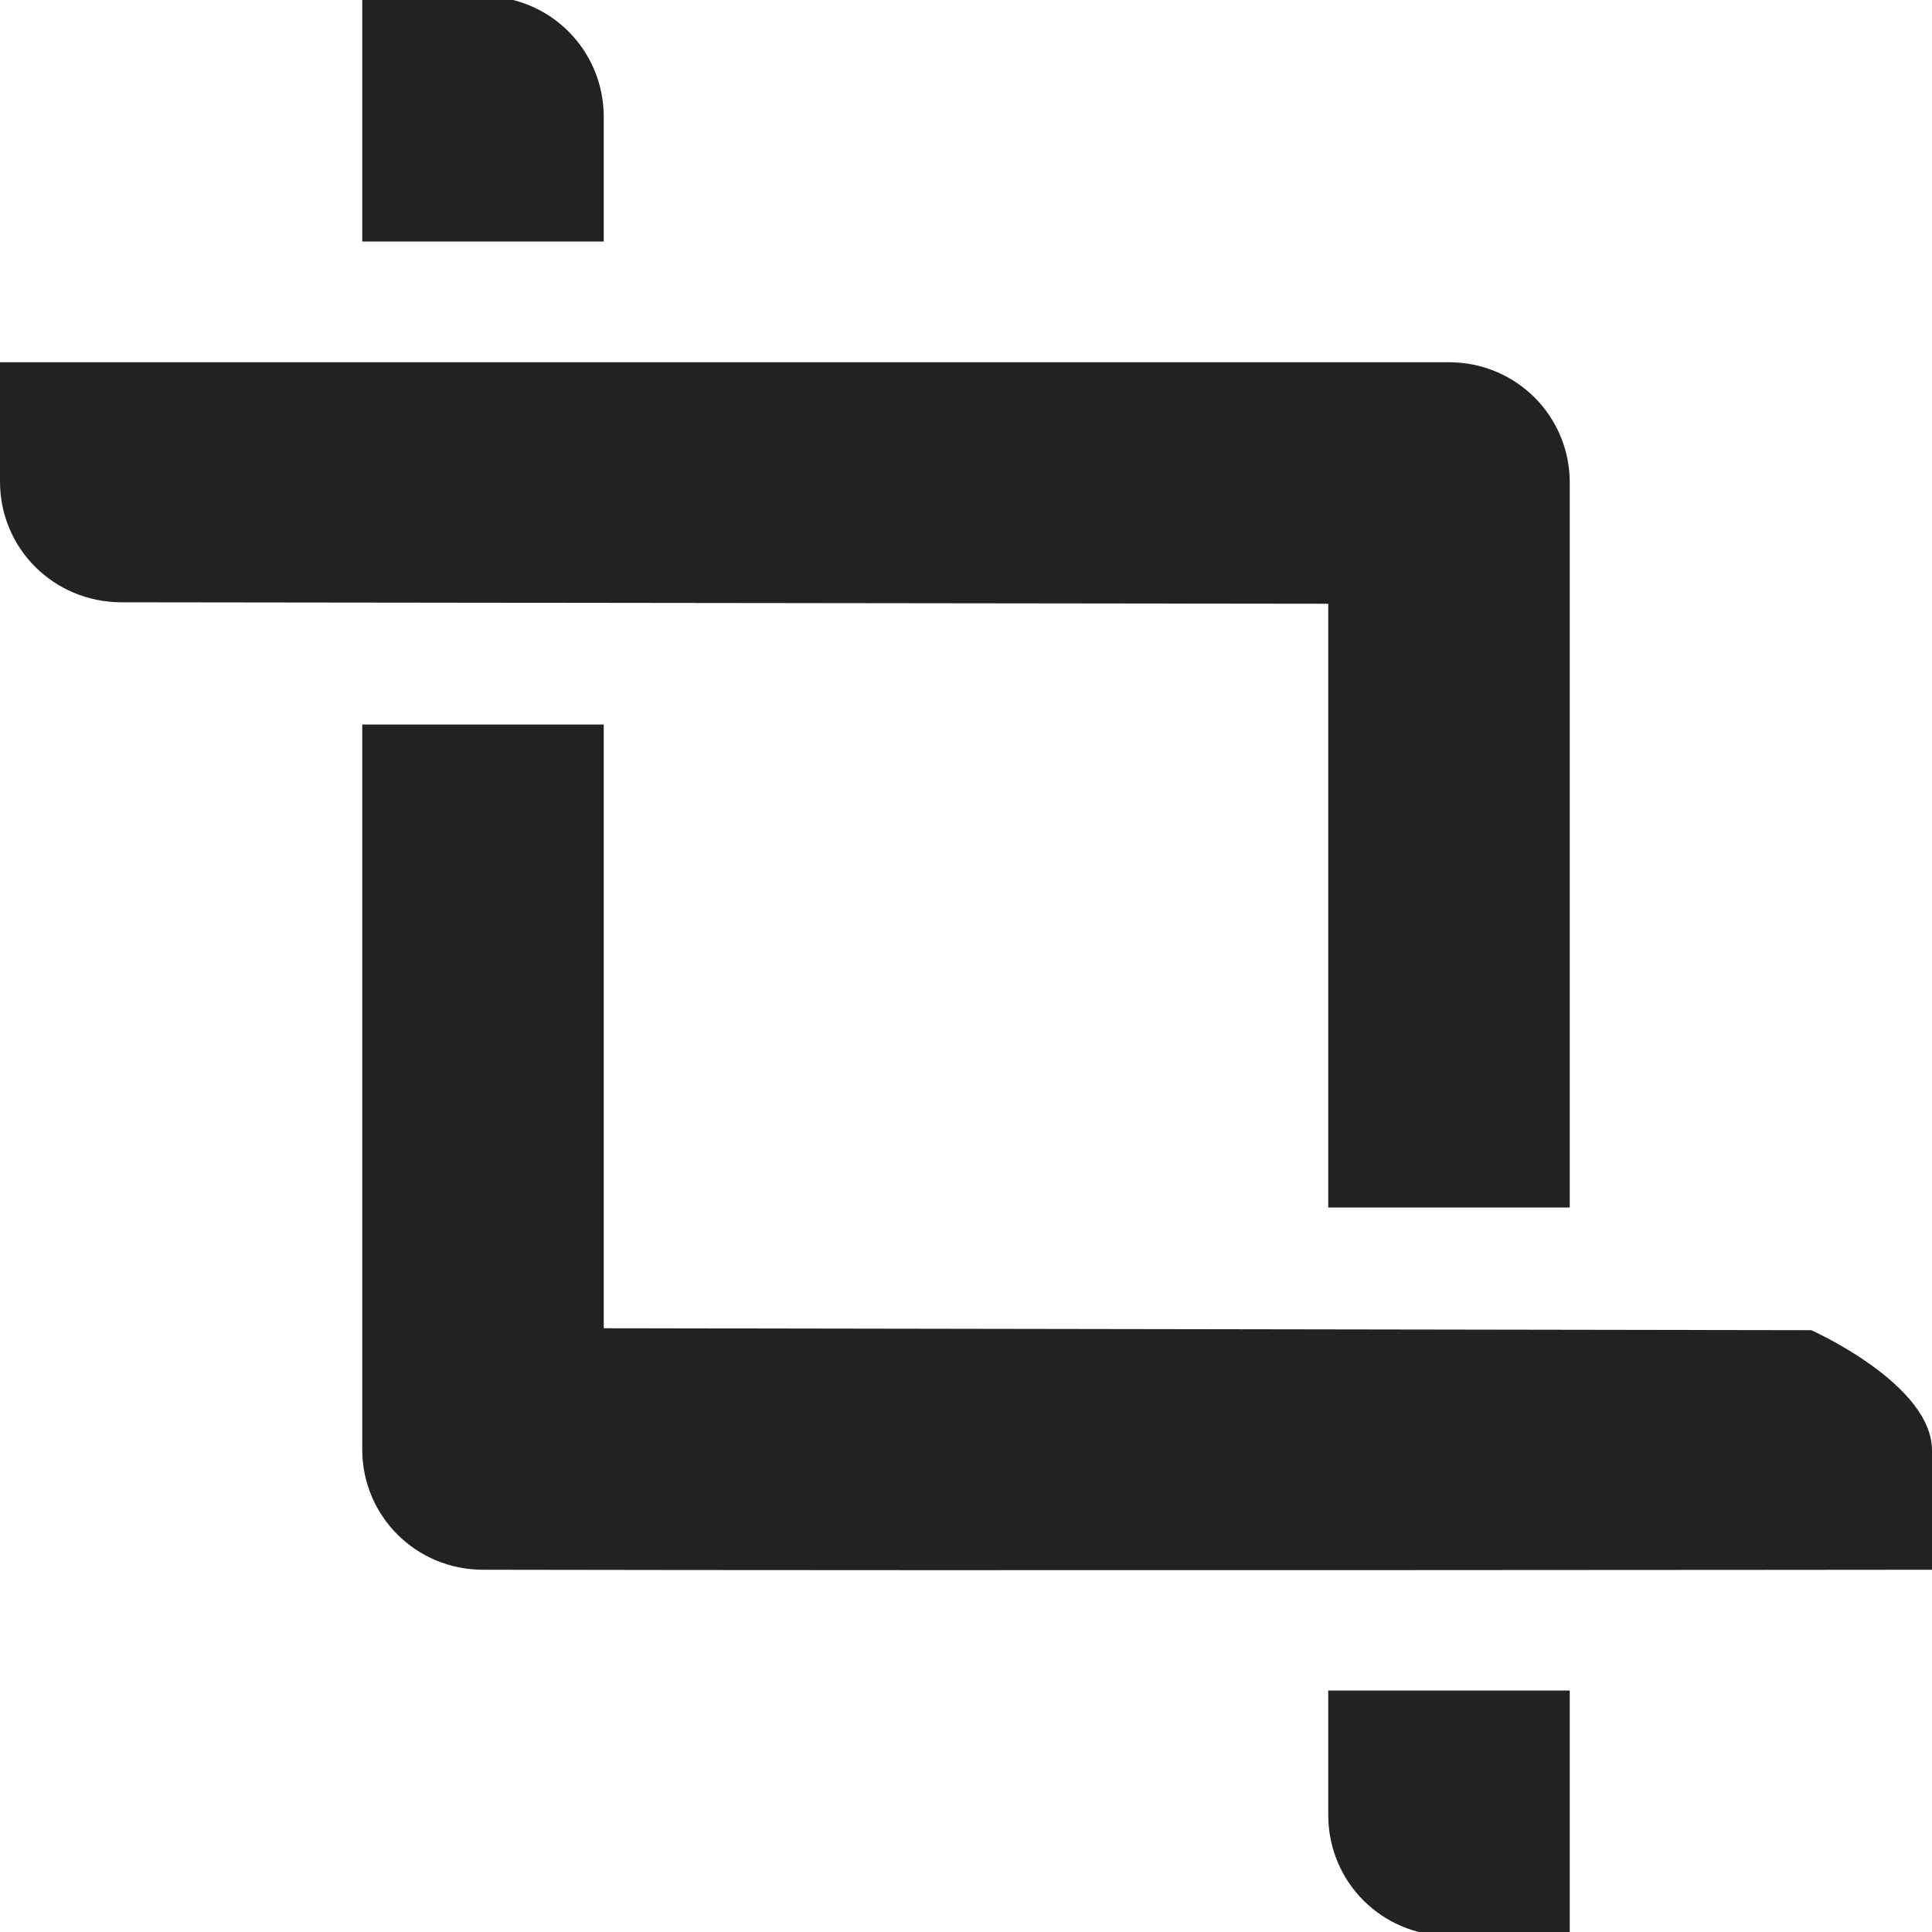
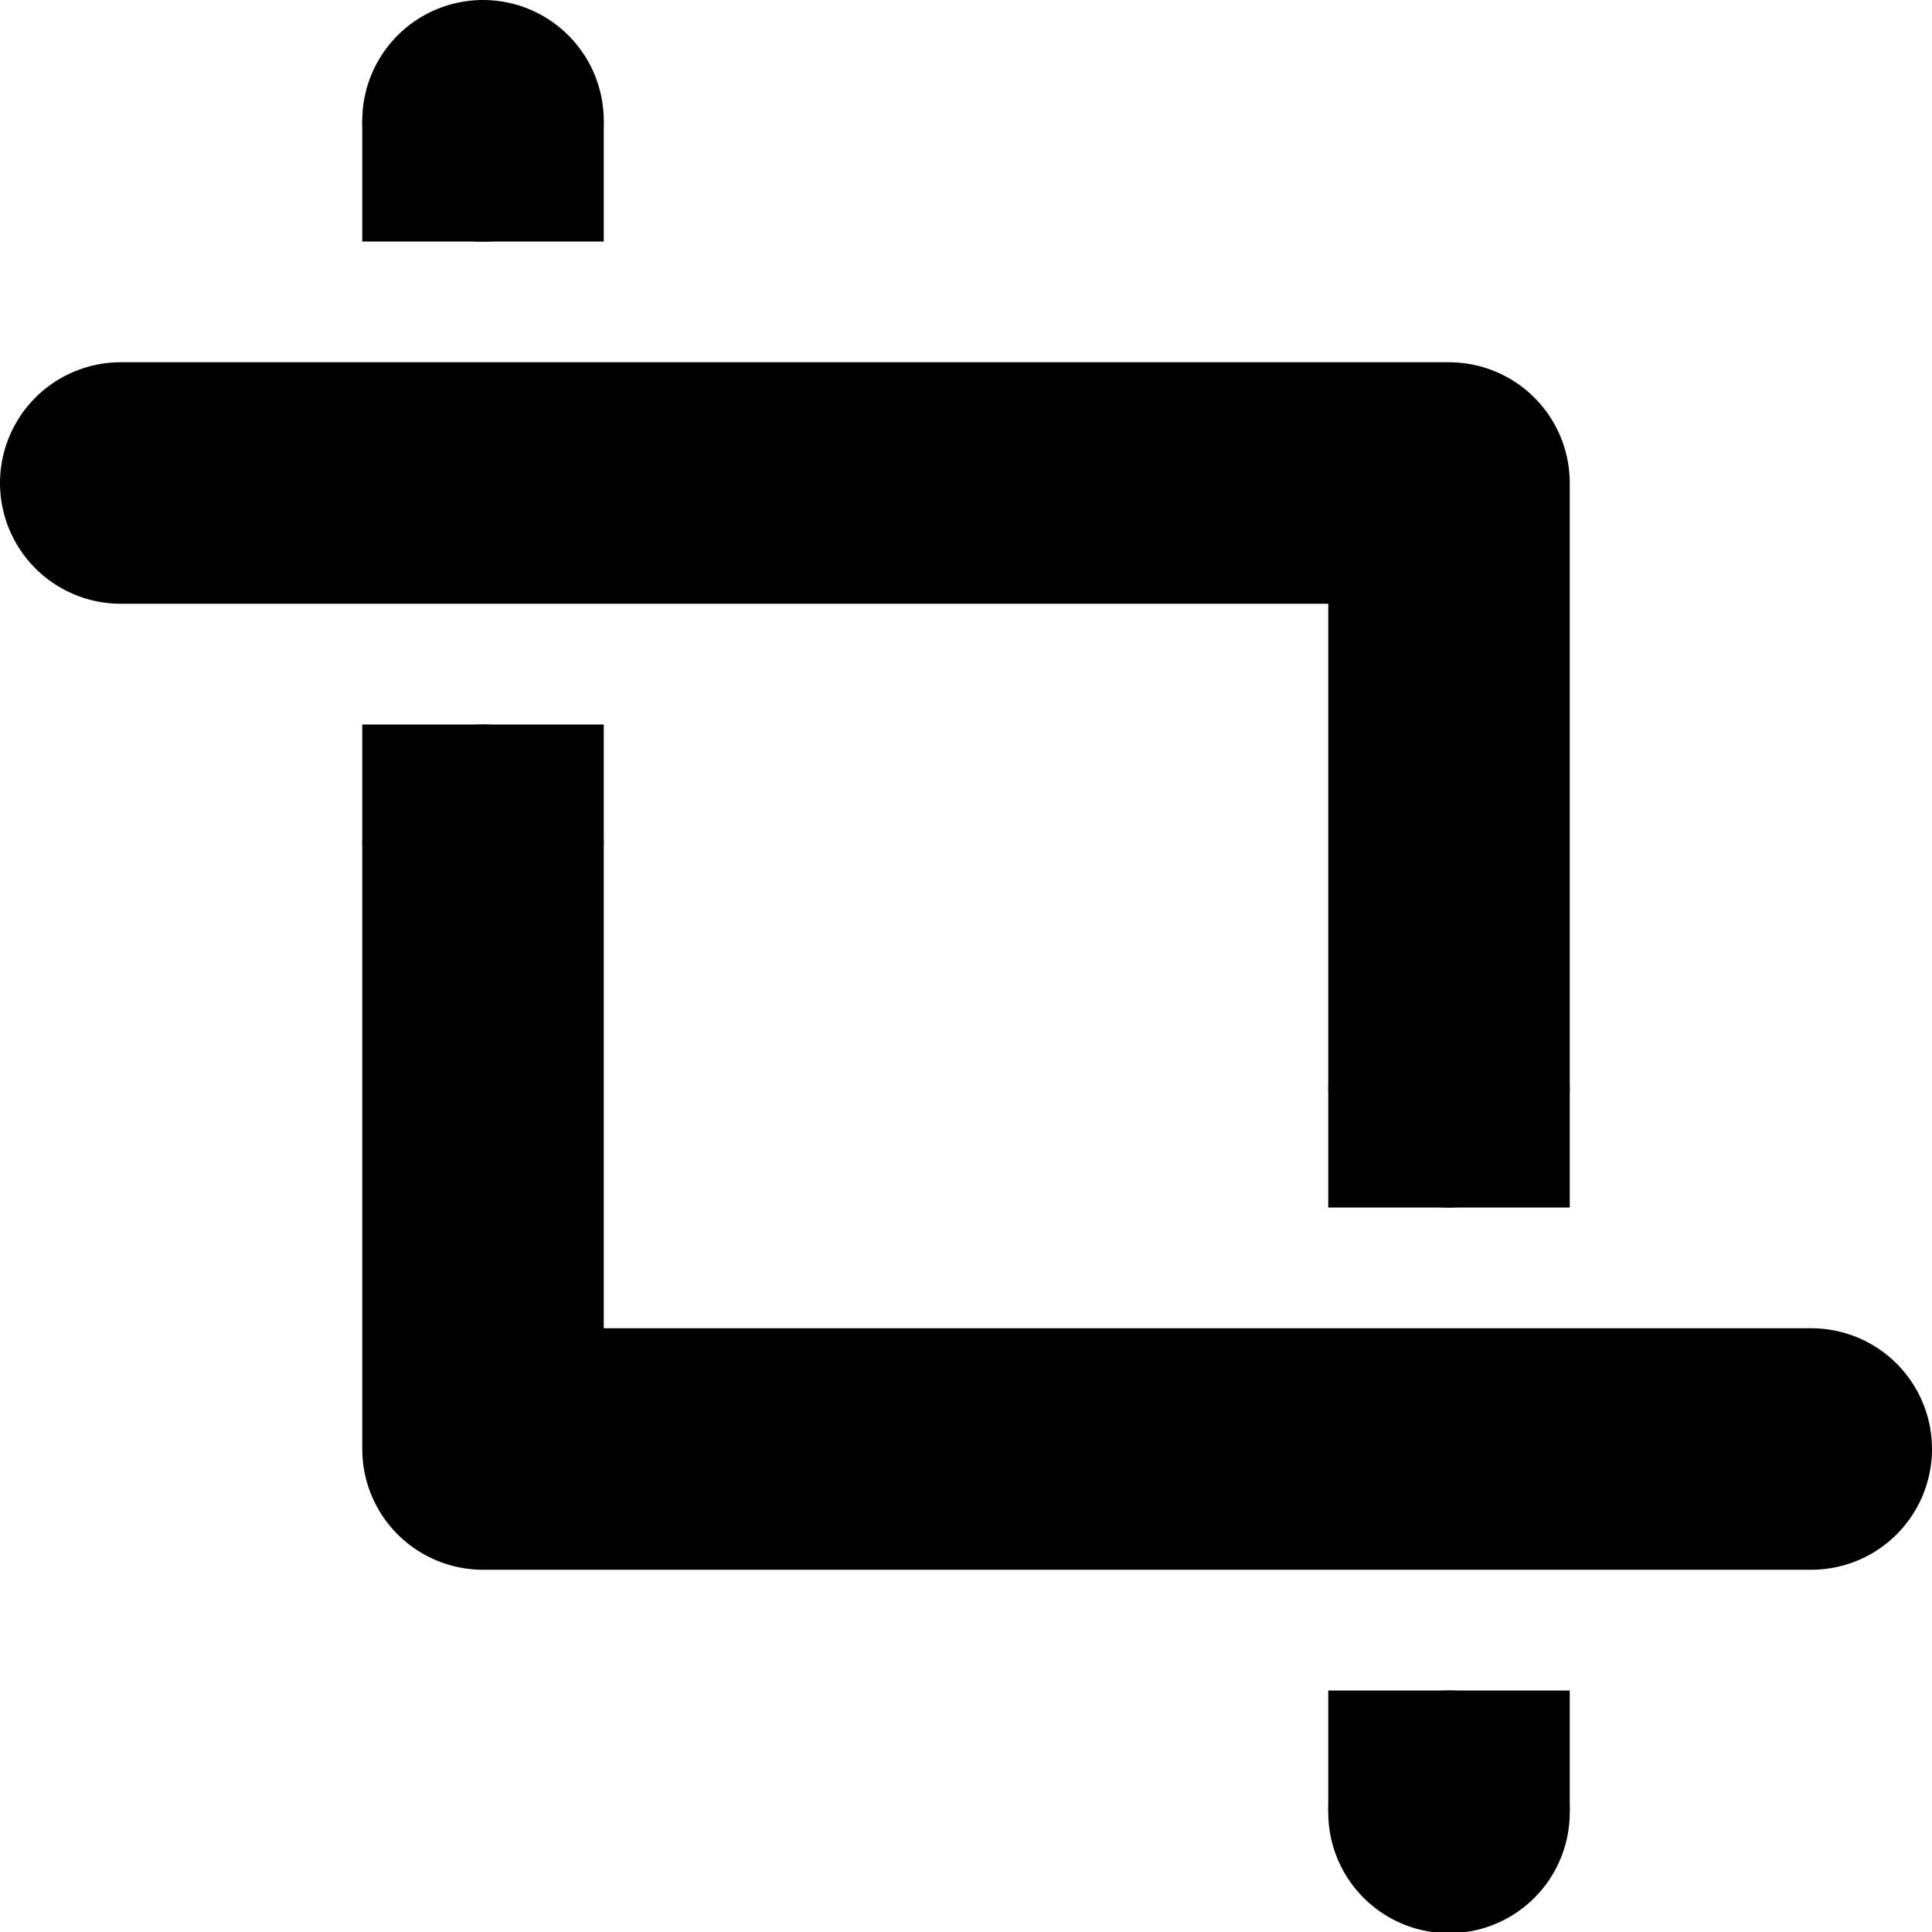
- <svg xmlns="http://www.w3.org/2000/svg" height="16px" viewBox="0 0 16 16" width="16px">
-   <path d="m 4 -0.031 c -0.555 0 -1 0.031 -1 0.031 v 2 h 2 v -1.031 c 0 -0.555 -0.445 -1 -1 -1 z m -4 3.031 v 0.988 c 0 0.555 0.445 0.996 1 1 l 10 0.012 v 5 h 2 v -6.004 c 0 -0.551 -0.445 -0.996 -1 -0.996 h -0.004 z m 3 3 v 6.004 c 0 0.551 0.445 0.996 1 0.996 c 4.023 0.008 12 0 12 0 v -0.988 c 0 -0.551 -1 -0.996 -1 -0.996 l -10 -0.016 v -5 z m 8 8 v 1.031 c 0 0.555 0.445 1 1 1 h 0.004 c 0.551 0 0.996 -0.031 0.996 -0.031 v -2 z m 0 0" fill="#222222" />
+ <svg xmlns="http://www.w3.org/2000/svg" xmlns:ns1="https://www.gtk.org/grappa" ns1:rendering="symbolic" width="16" height="16" ns1:version="1" ns1:state="0" ns1:state-names="outline empty">
+   <path id="path4" fill="none" stroke="url(&quot;#gpa:foreground&quot;) rgb(0,0,0)" stroke-width="2" stroke-linecap="round" stroke-linejoin="round" d="M 4 1 L 4 1.001 M 12 15 L 12 15.01 M 4 7 L 4 12 L 15 12 M 1 4 L 12 4 L 12 9" class="transparent-fill foreground-stroke" ns1:stroke="foreground" ns1:fill="none" ns1:states="outline" ns1:stroke-minwidth="25%" ns1:stroke-maxwidth="150%">
+     </path>
+   <path id="path8" fill="none" stroke="url(&quot;#gpa:foreground&quot;) rgb(0,0,0)" stroke-width="2" stroke-linecap="butt" stroke-linejoin="round" d="M 12 9 L 12 10 M 4 6 L 4 7 M 12 14 L 12 15 M 4 1 L 4 2" class="transparent-fill foreground-stroke" ns1:stroke="foreground" ns1:fill="none" ns1:states="outline" ns1:stroke-minwidth="25%" ns1:stroke-maxwidth="150%">
+     </path>
</svg>
